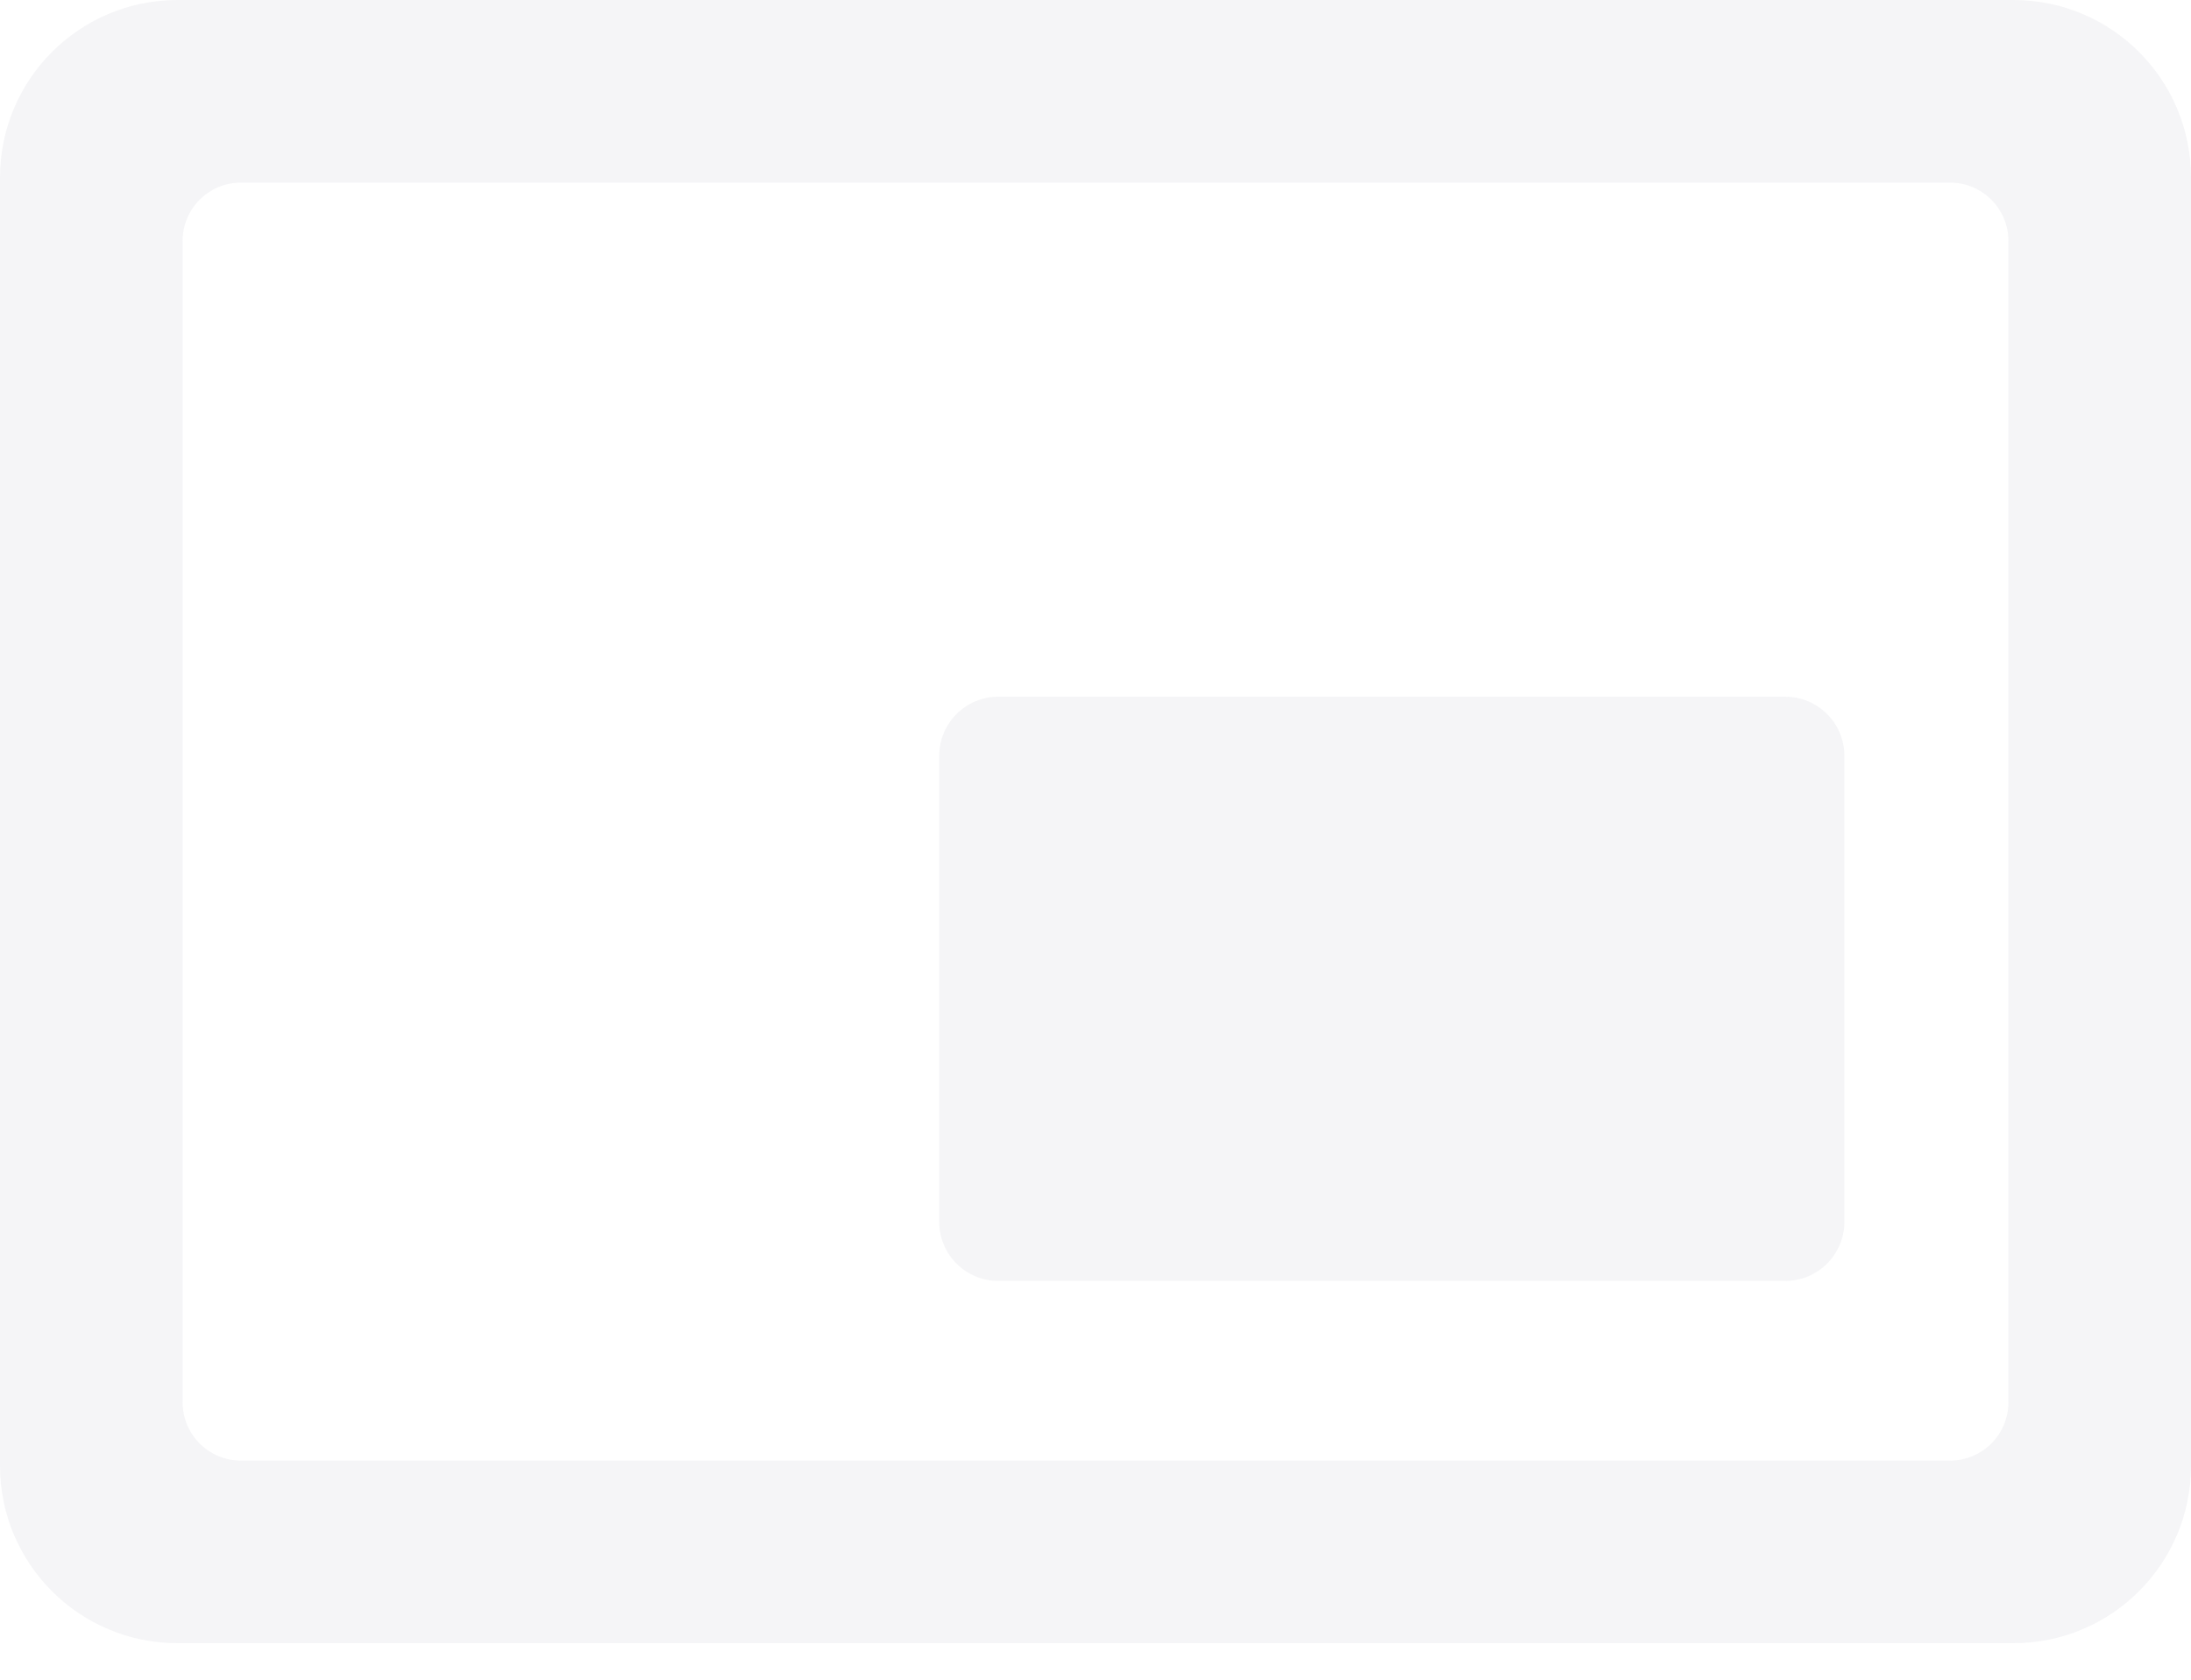
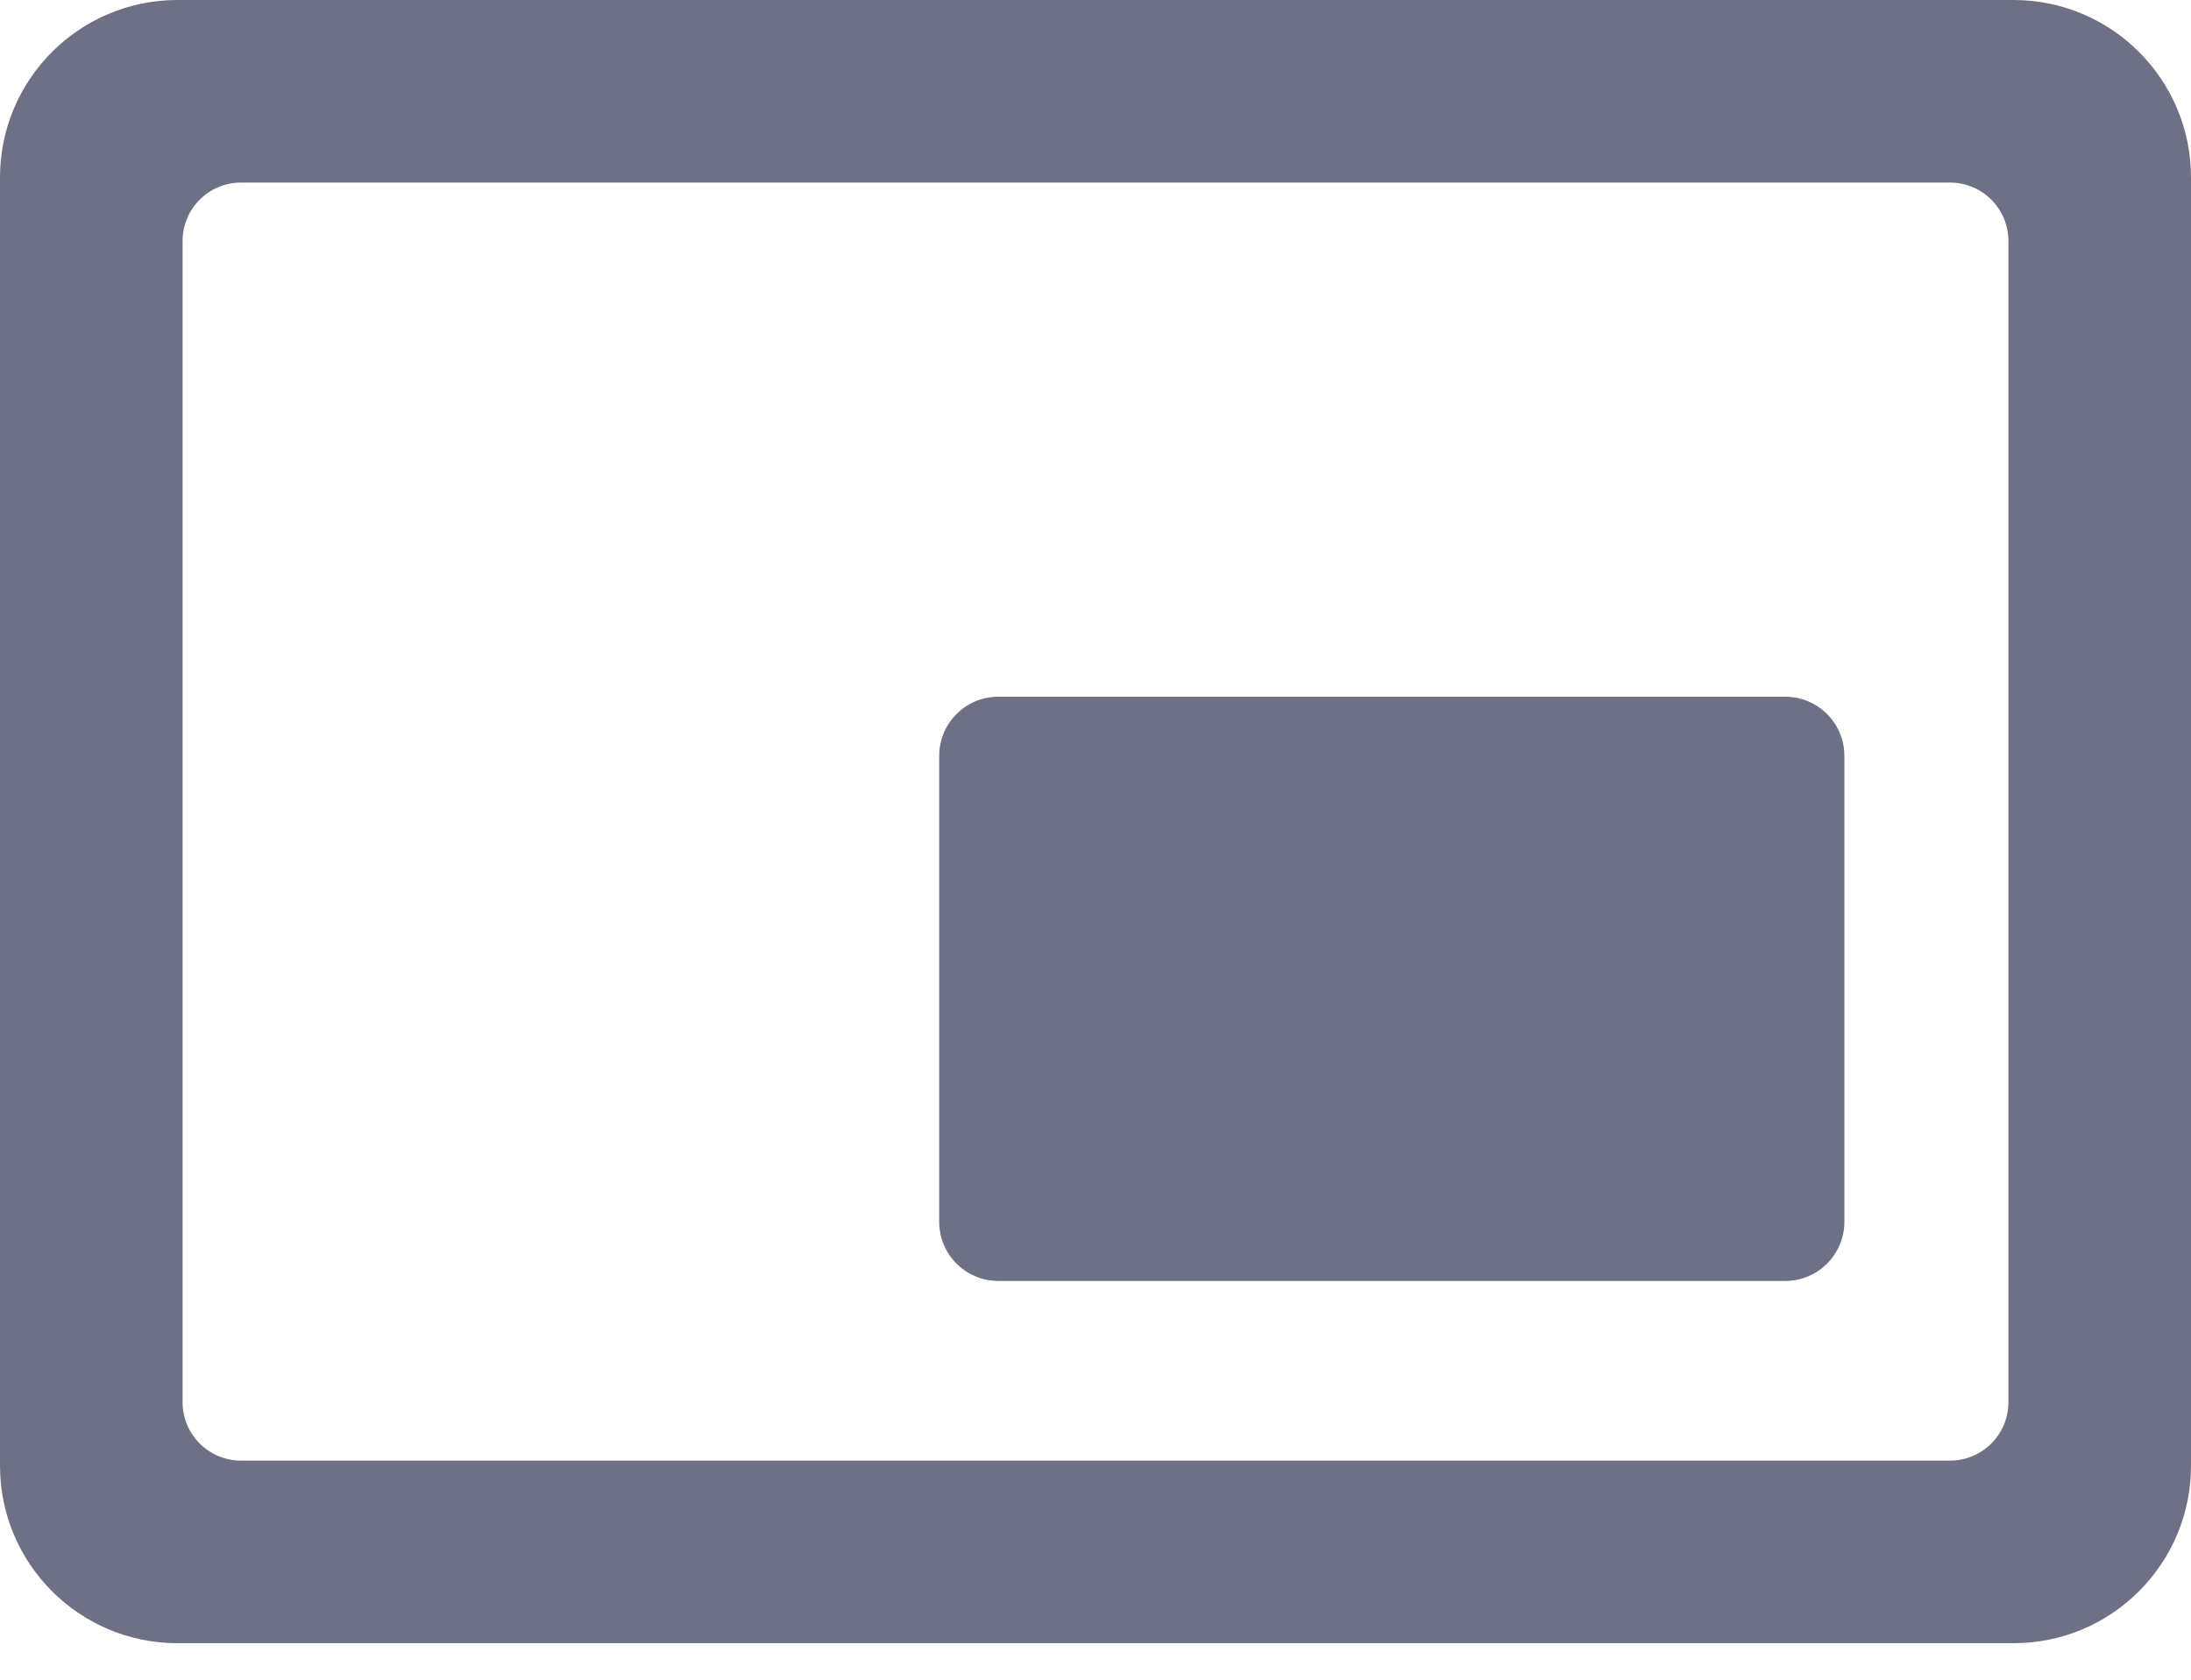
<svg xmlns="http://www.w3.org/2000/svg" width="30px" height="23px" viewBox="0 0 30 23" version="1.1">
-   <g id="页面1" stroke="none" stroke-width="1" fill="none" fill-rule="evenodd" fill-opacity="0.15">
-     <g id="browseing" transform="translate(-431, -324)" fill="#BBBACC">
+   <g id="页面1" stroke="none" stroke-width="1" fill="none" fill-rule="evenodd" fill-opacity="1">
+     <g id="browseing" transform="translate(-431, -324)" fill="#6E7085">
      <g id="control-bar" transform="translate(238, 300)">
        <g id="icon-pictureInPicture" transform="translate(192, 19)">
          <path d="M3.43,5 L28.57,5 C29.912,5 31,6.088 31,7.43 L31,25.07 C31,26.412 29.912,27.5 28.57,27.5 L3.43,27.5 C2.088,27.5 1,26.412 1,25.07 L1,7.43 C1,6.088 2.088,5 3.43,5 Z M3.5,8.3 L3.5,24.2 C3.5,24.642 3.858,25 4.3,25 L27.7,25 C28.142,25 28.5,24.642 28.5,24.2 L28.5,8.3 C28.5,7.858 28.142,7.5 27.7,7.5 L4.3,7.5 C3.858,7.5 3.5,7.858 3.5,8.3 Z M14.67,14.54 L25.444,14.54 C25.891,14.54 26.254,14.902 26.254,15.35 L26.254,21.73 C26.254,22.177 25.891,22.54 25.444,22.54 L14.67,22.54 C14.222,22.54 13.86,22.177 13.86,21.73 L13.86,15.35 C13.86,14.902 14.222,14.54 14.67,14.54 Z" id="pictureInPicture" />
        </g>
      </g>
    </g>
  </g>
</svg>
